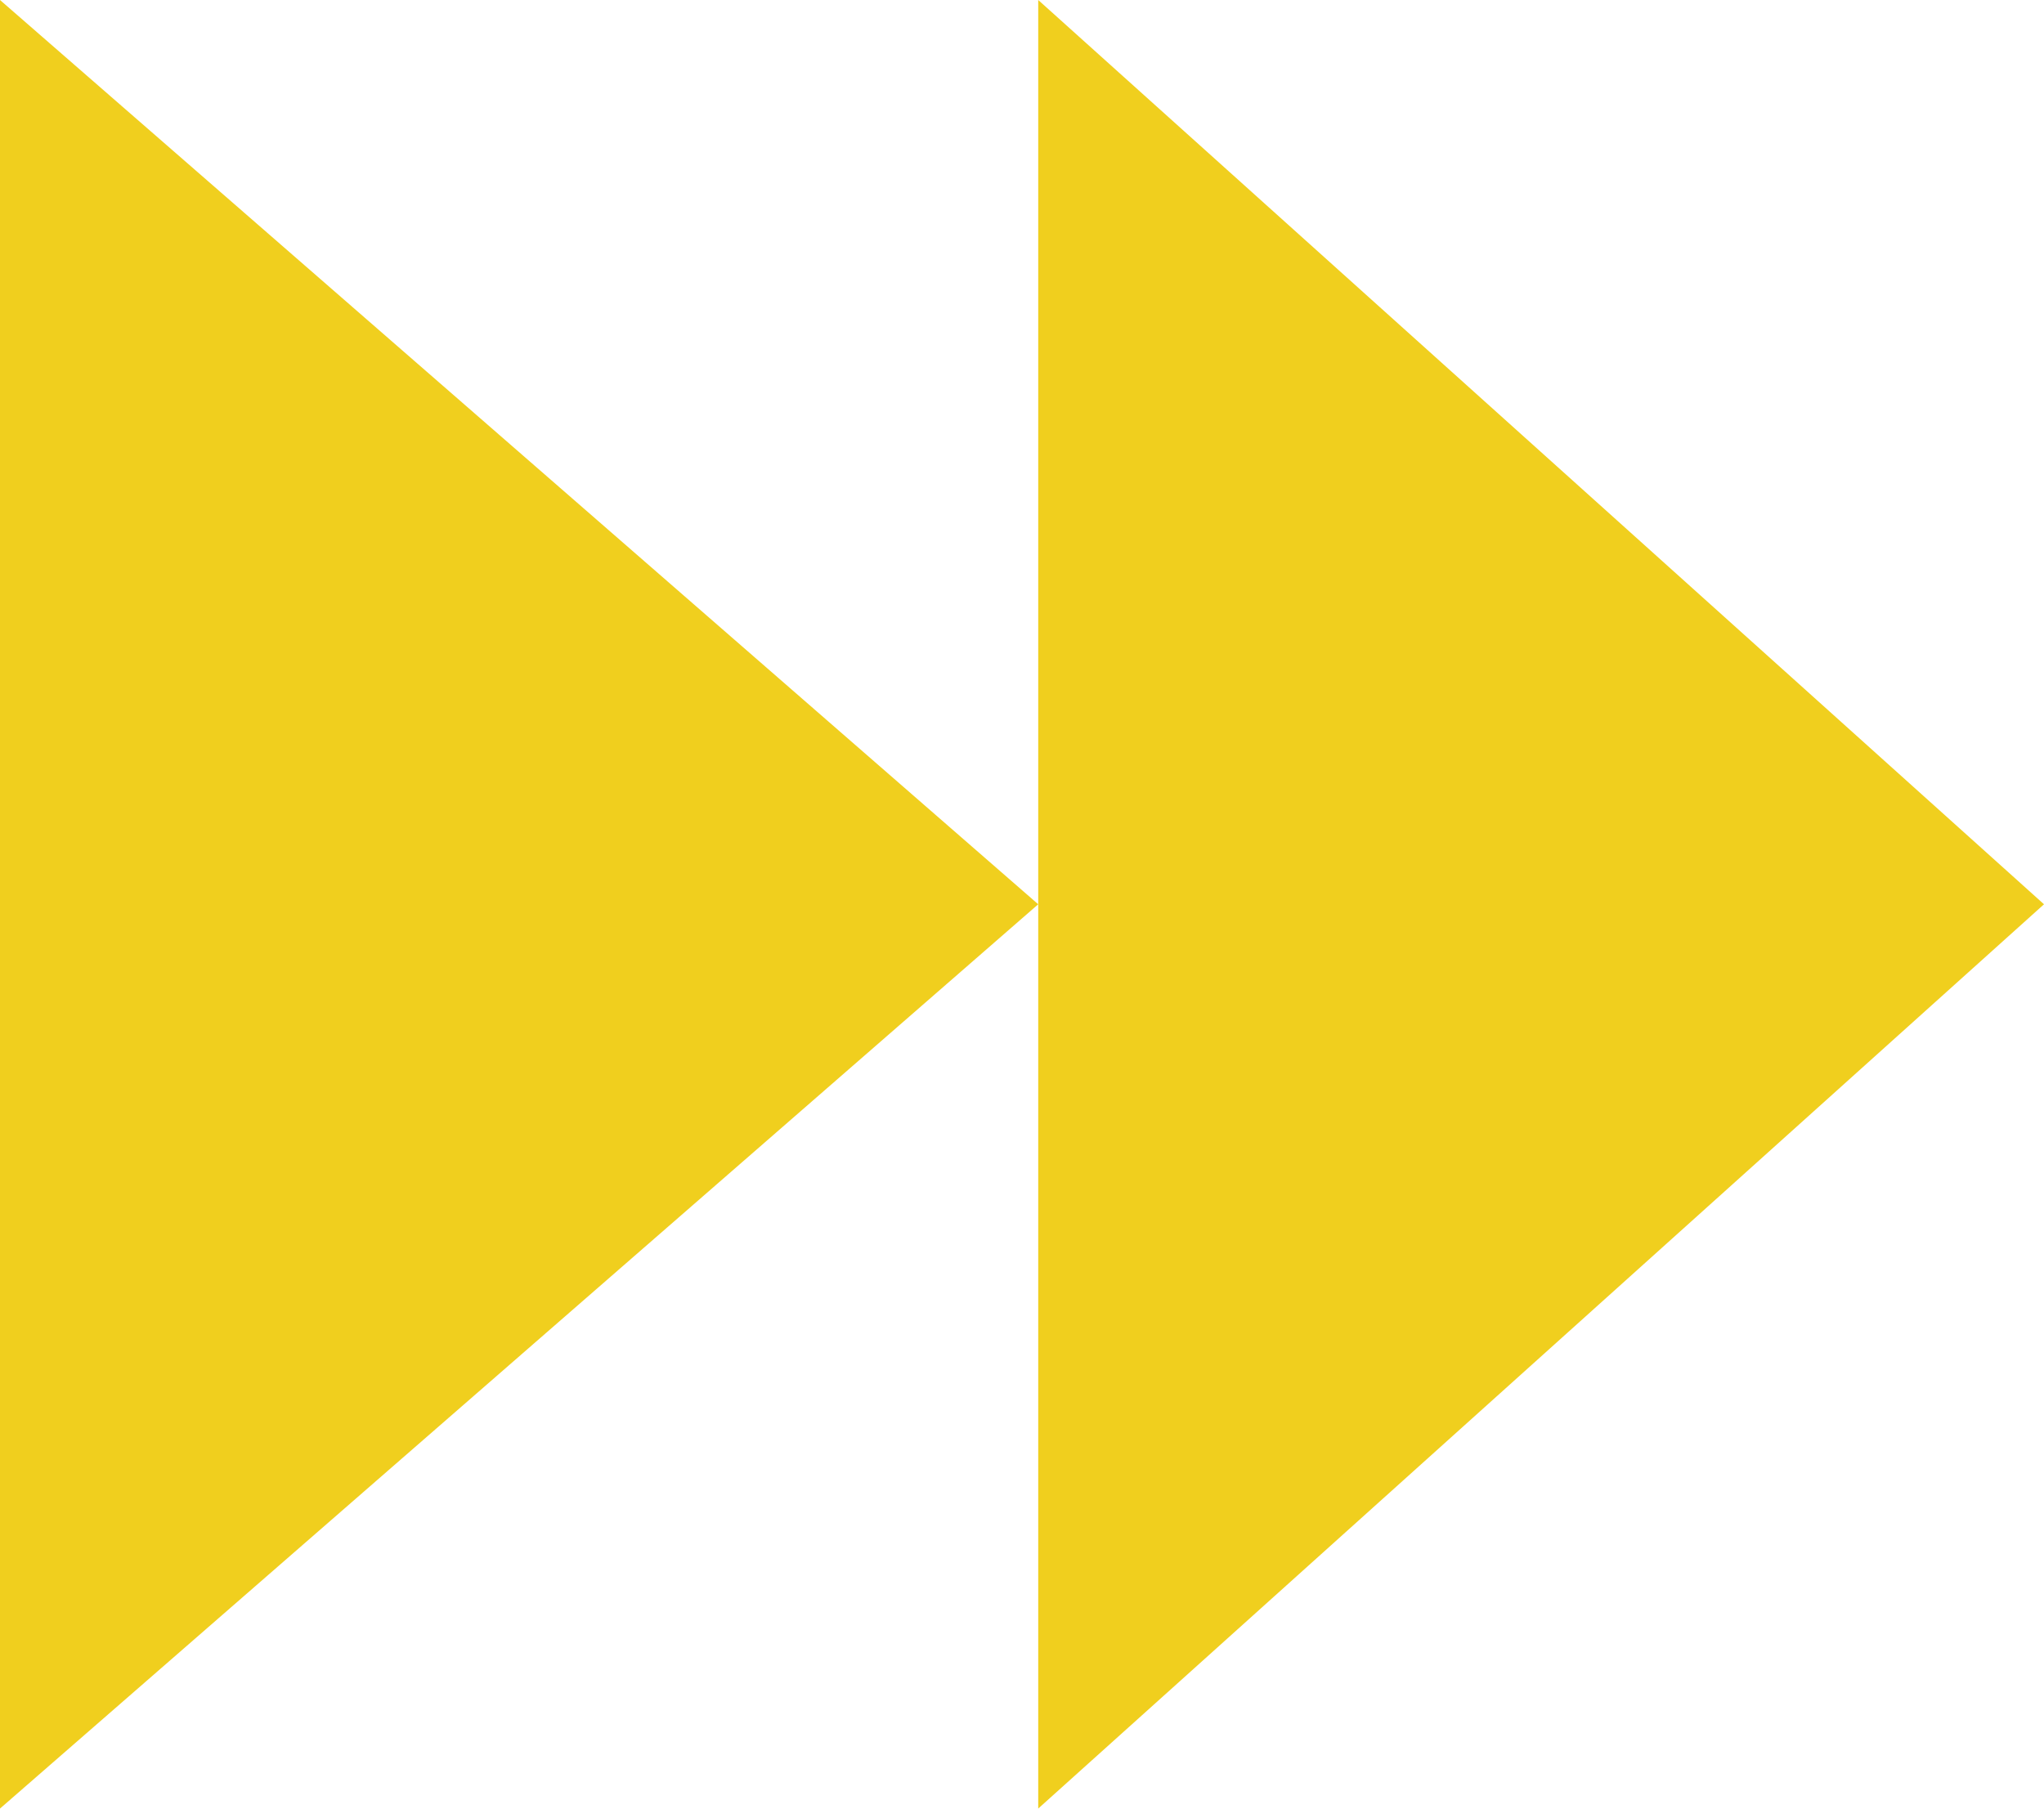
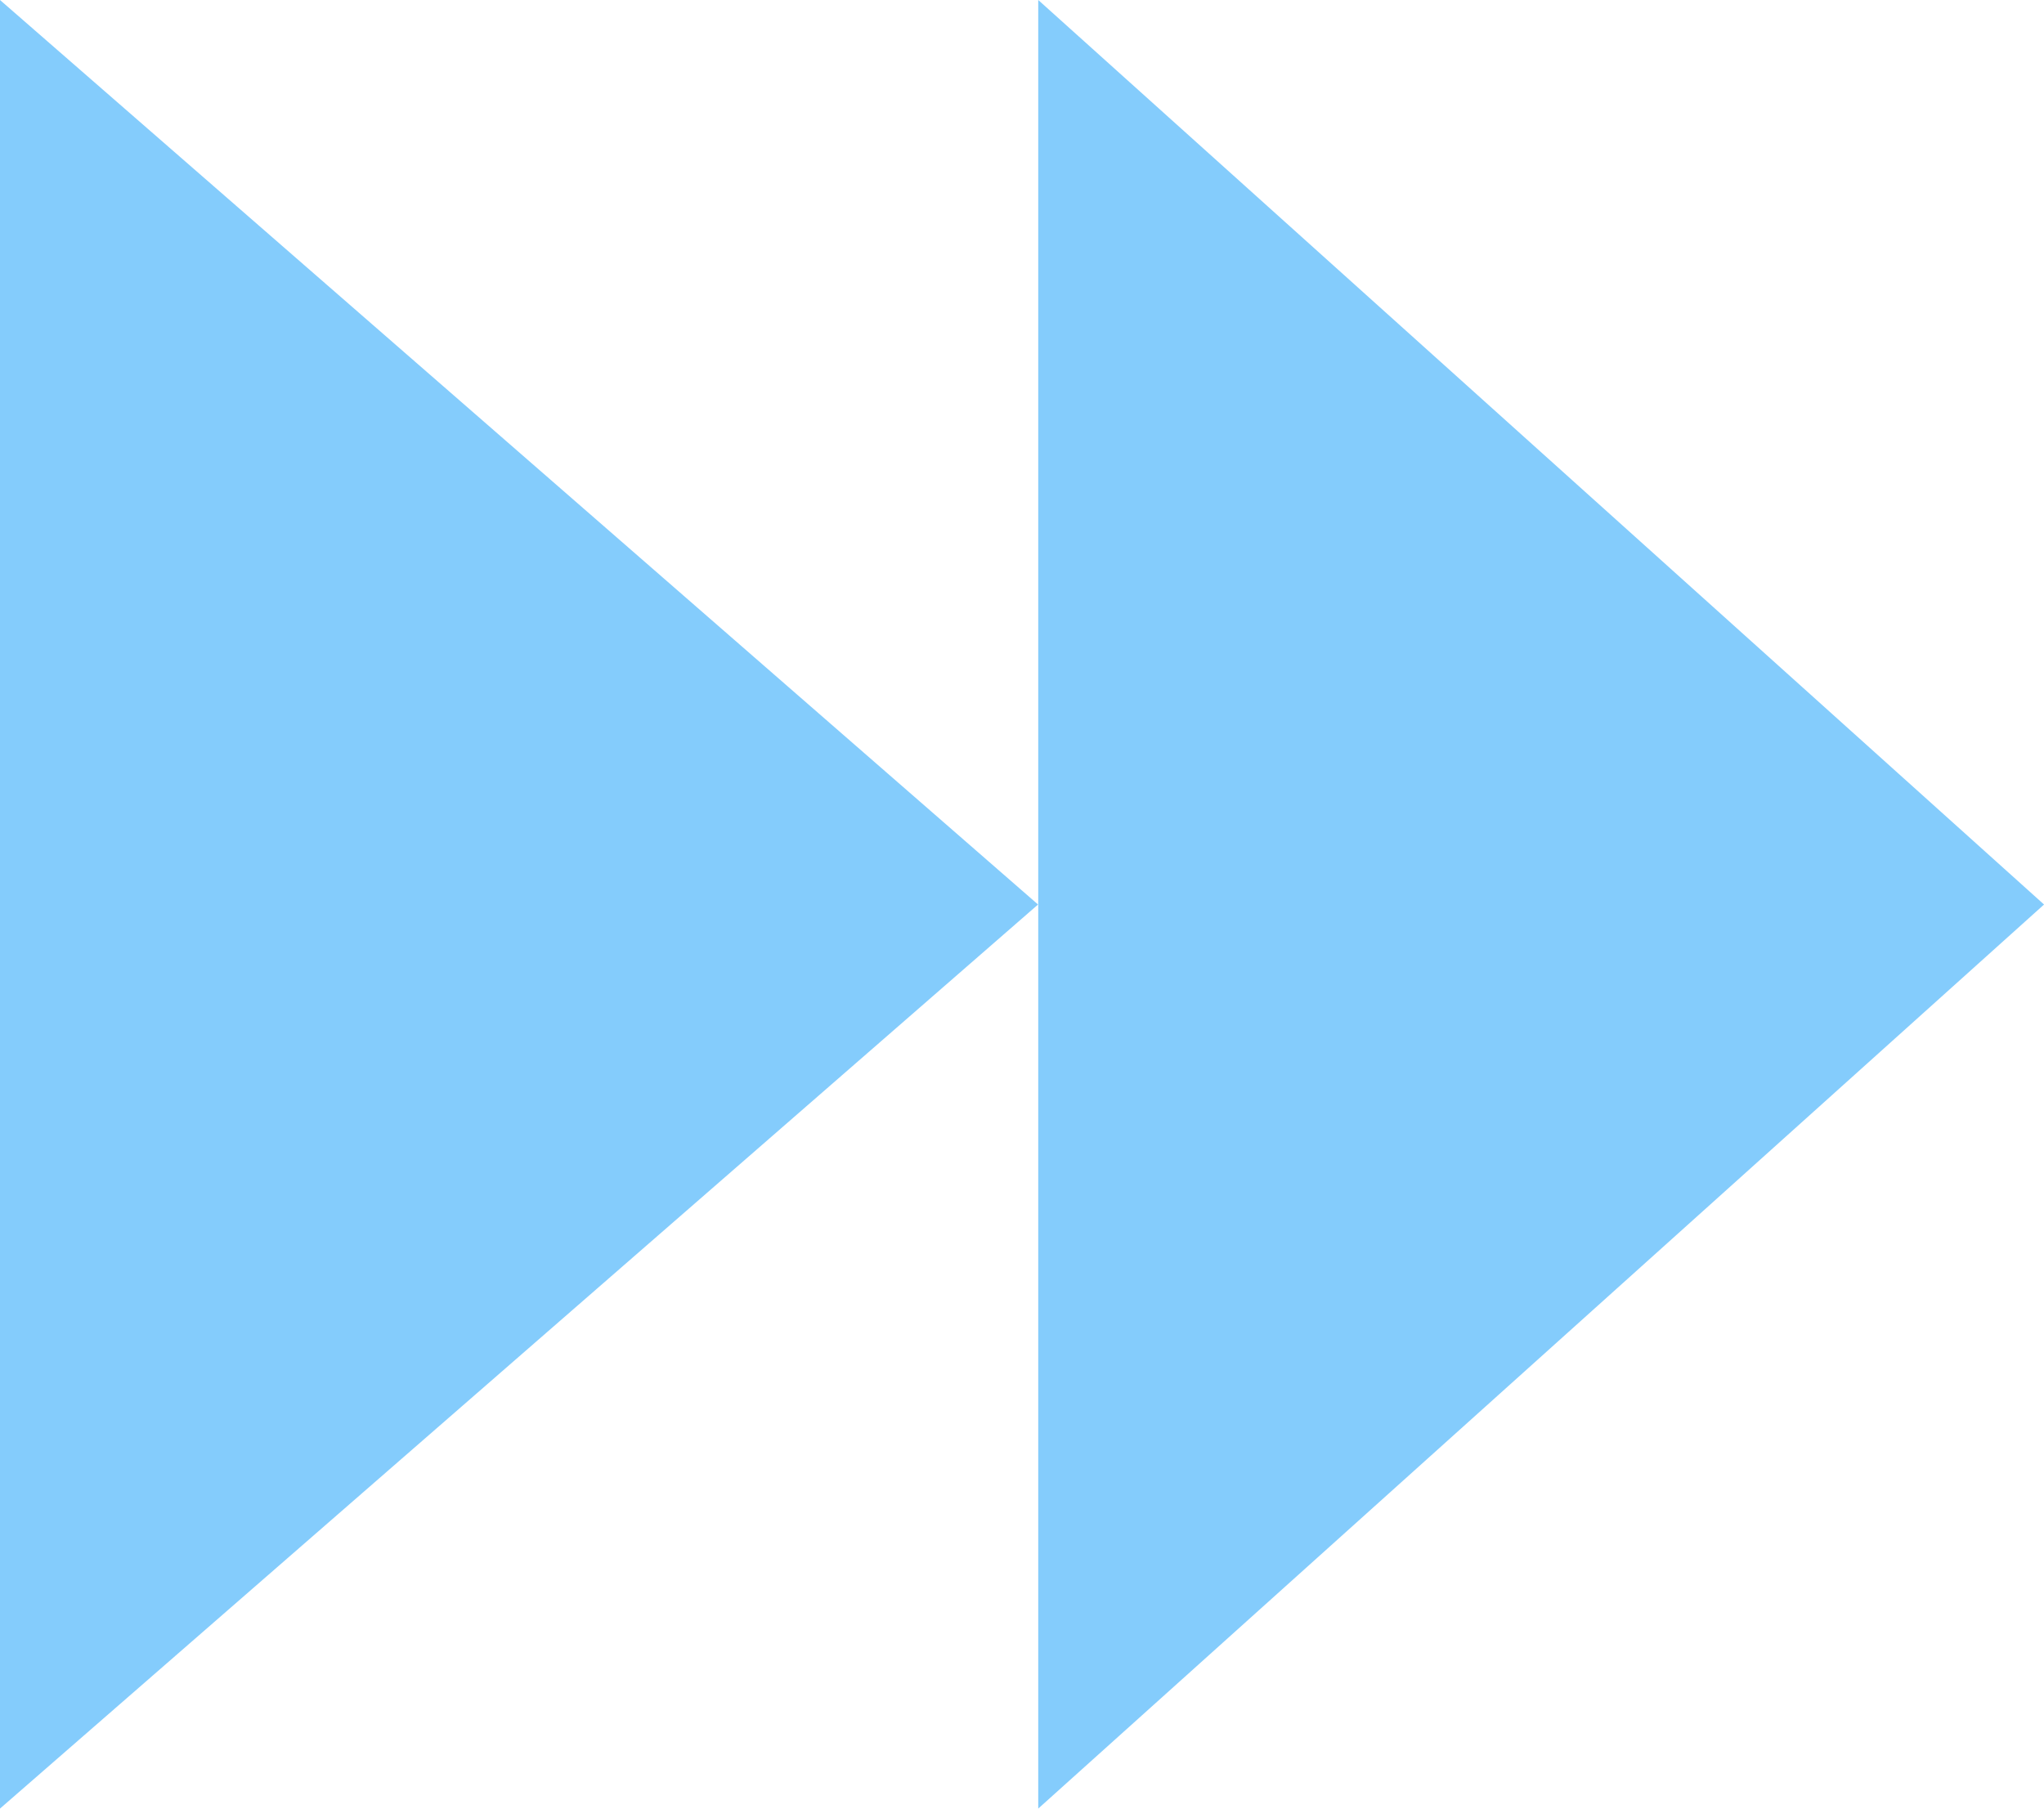
- <svg xmlns="http://www.w3.org/2000/svg" width="63" height="55.754" viewBox="0 0 63 55.754">
-   <g id="arrow-r" transform="translate(-1391.16 954.994) rotate(-90)">
-     <path id="Polygon_2" d="M927.117,1454.16l-27.877-31h55.754Z" fill="#f0cf1e" />
-     <path id="Polygon_3" d="M927.117,1423.16l-27.877-32h55.754Z" fill="#f0cf1e" />
+ <svg xmlns="http://www.w3.org/2000/svg" width="43.989" height="38.93" viewBox="0 0 43.989 38.93">
+   <g id="arrow-r" transform="translate(-1391.16 938.17) rotate(-90)">
+     <path id="Polygon_2" d="M918.7,1444.806,899.24,1423.16h38.93Z" transform="translate(0 -9.656)" fill="#84ccfc" />
+     <path id="Polygon_3" d="M918.7,1413.5,899.24,1391.16h38.93Z" fill="#84ccfc" />
  </g>
</svg>
